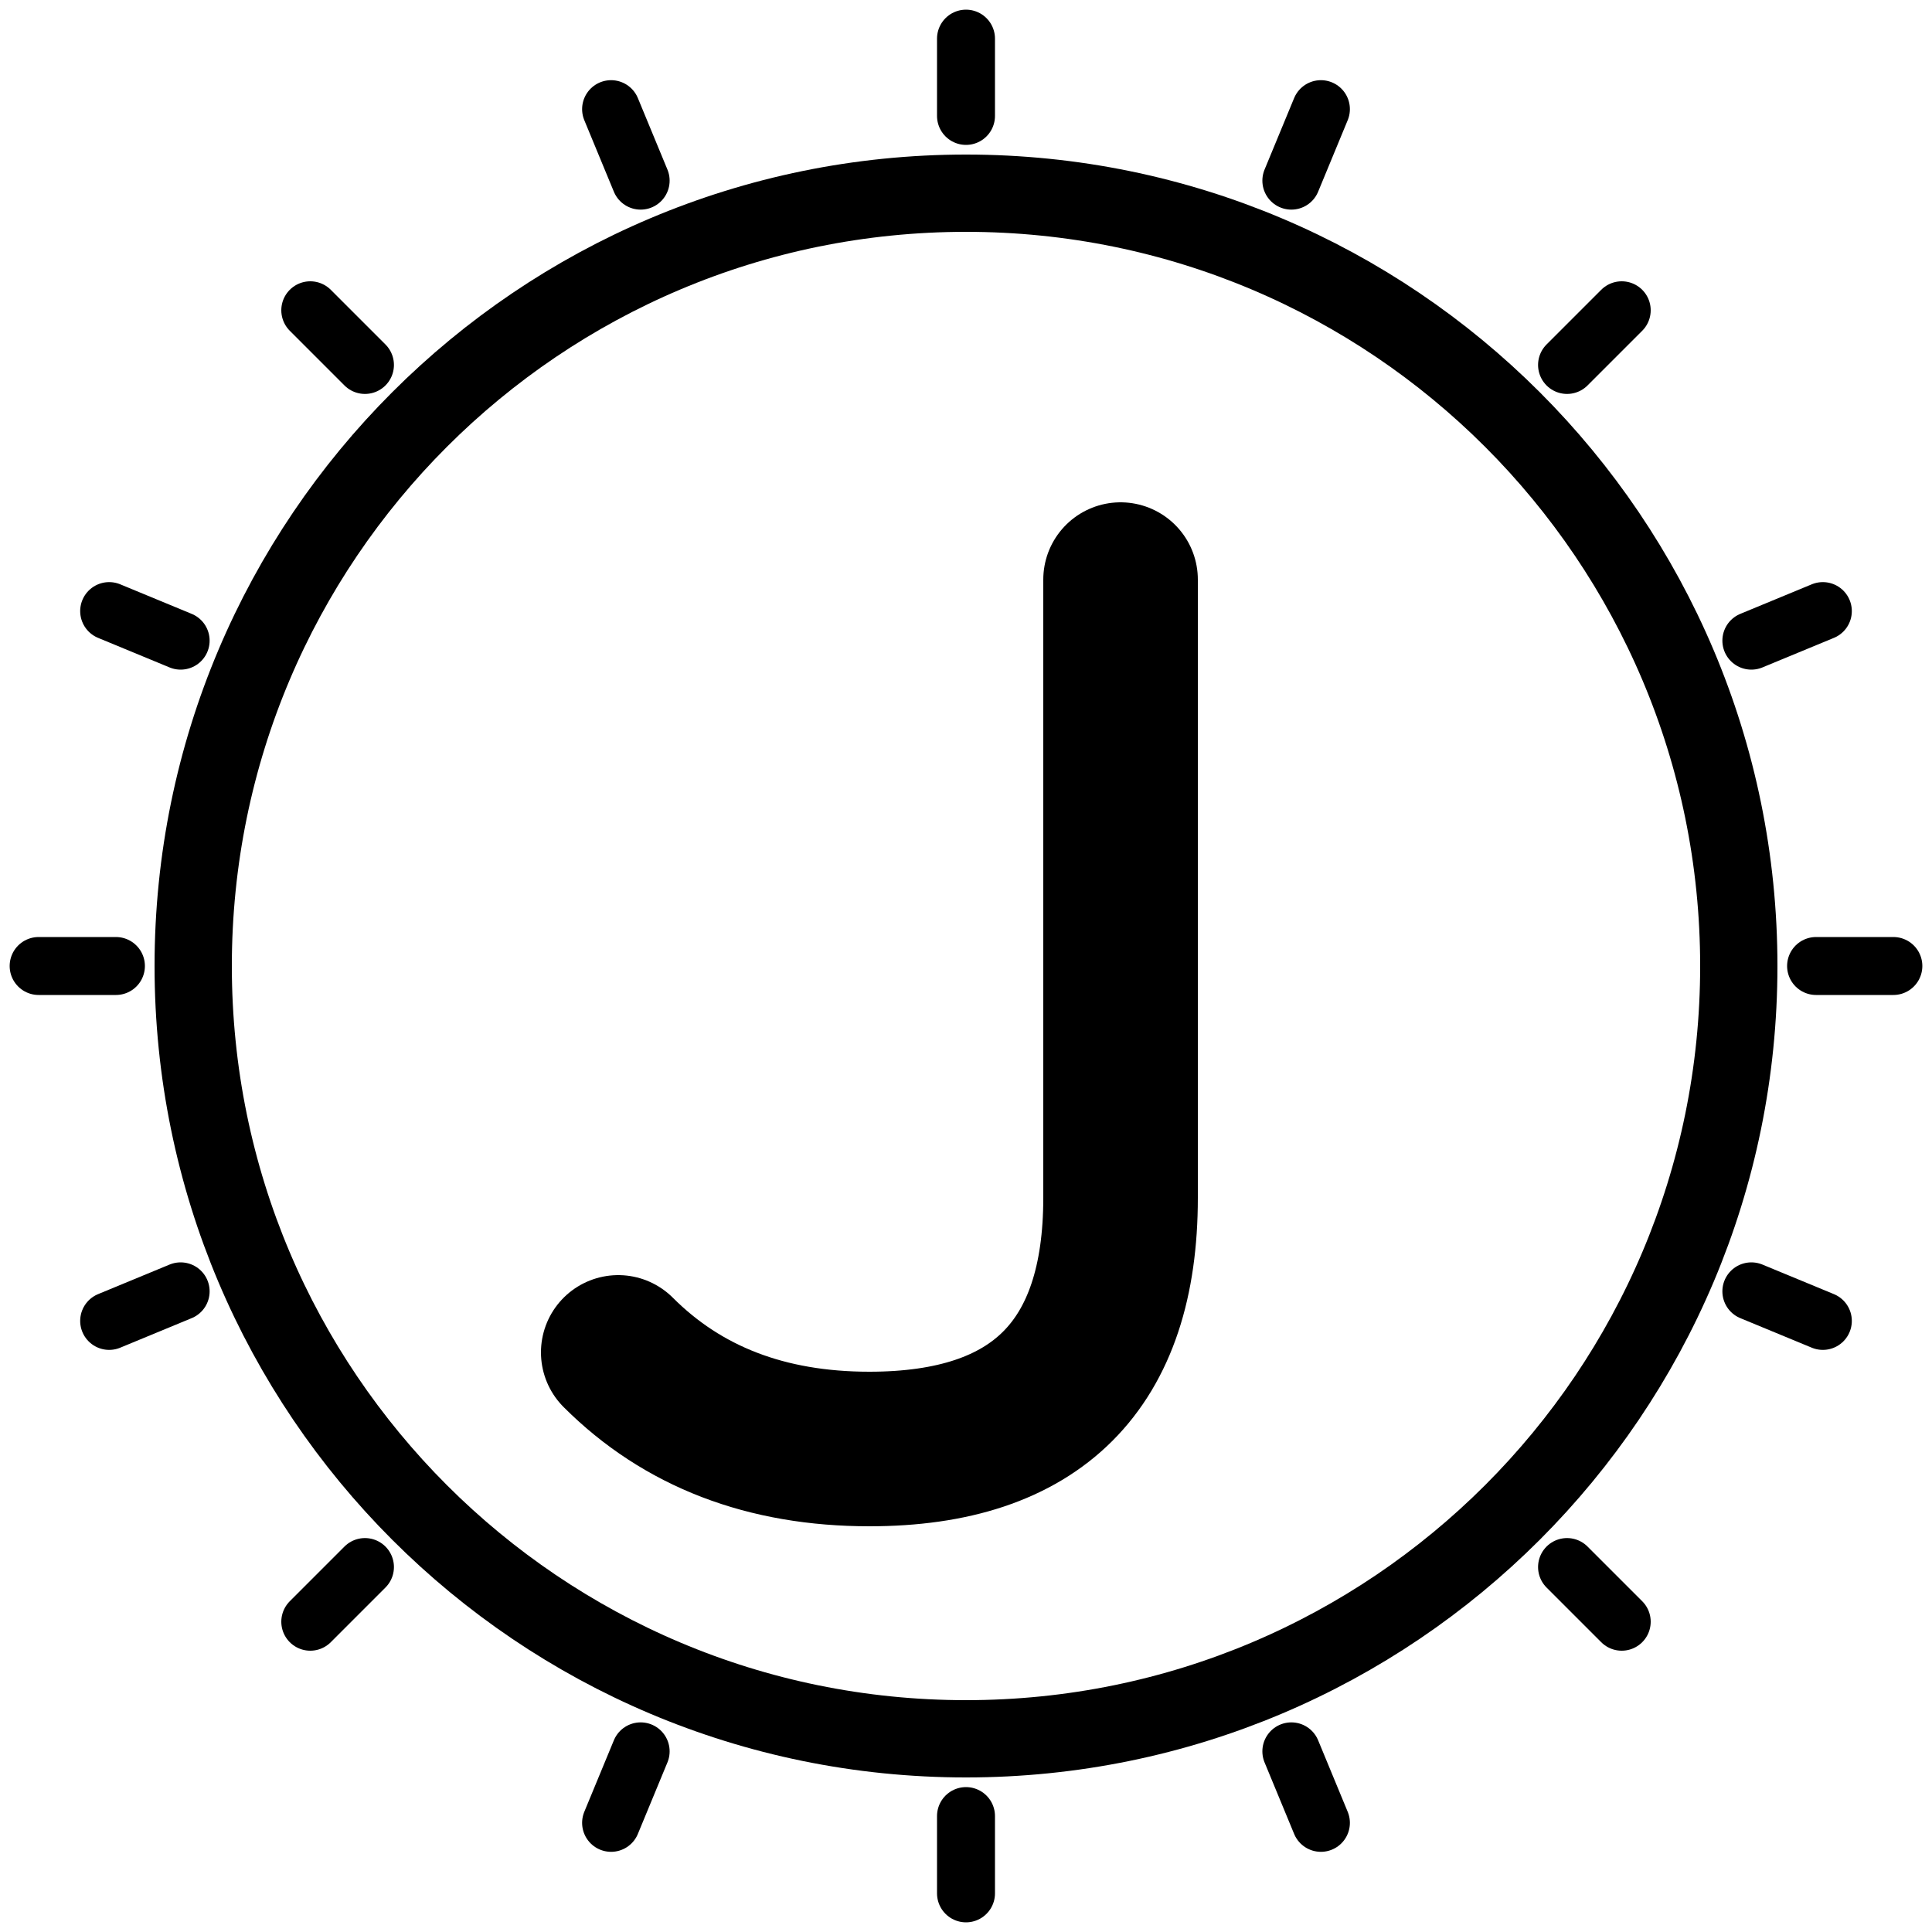
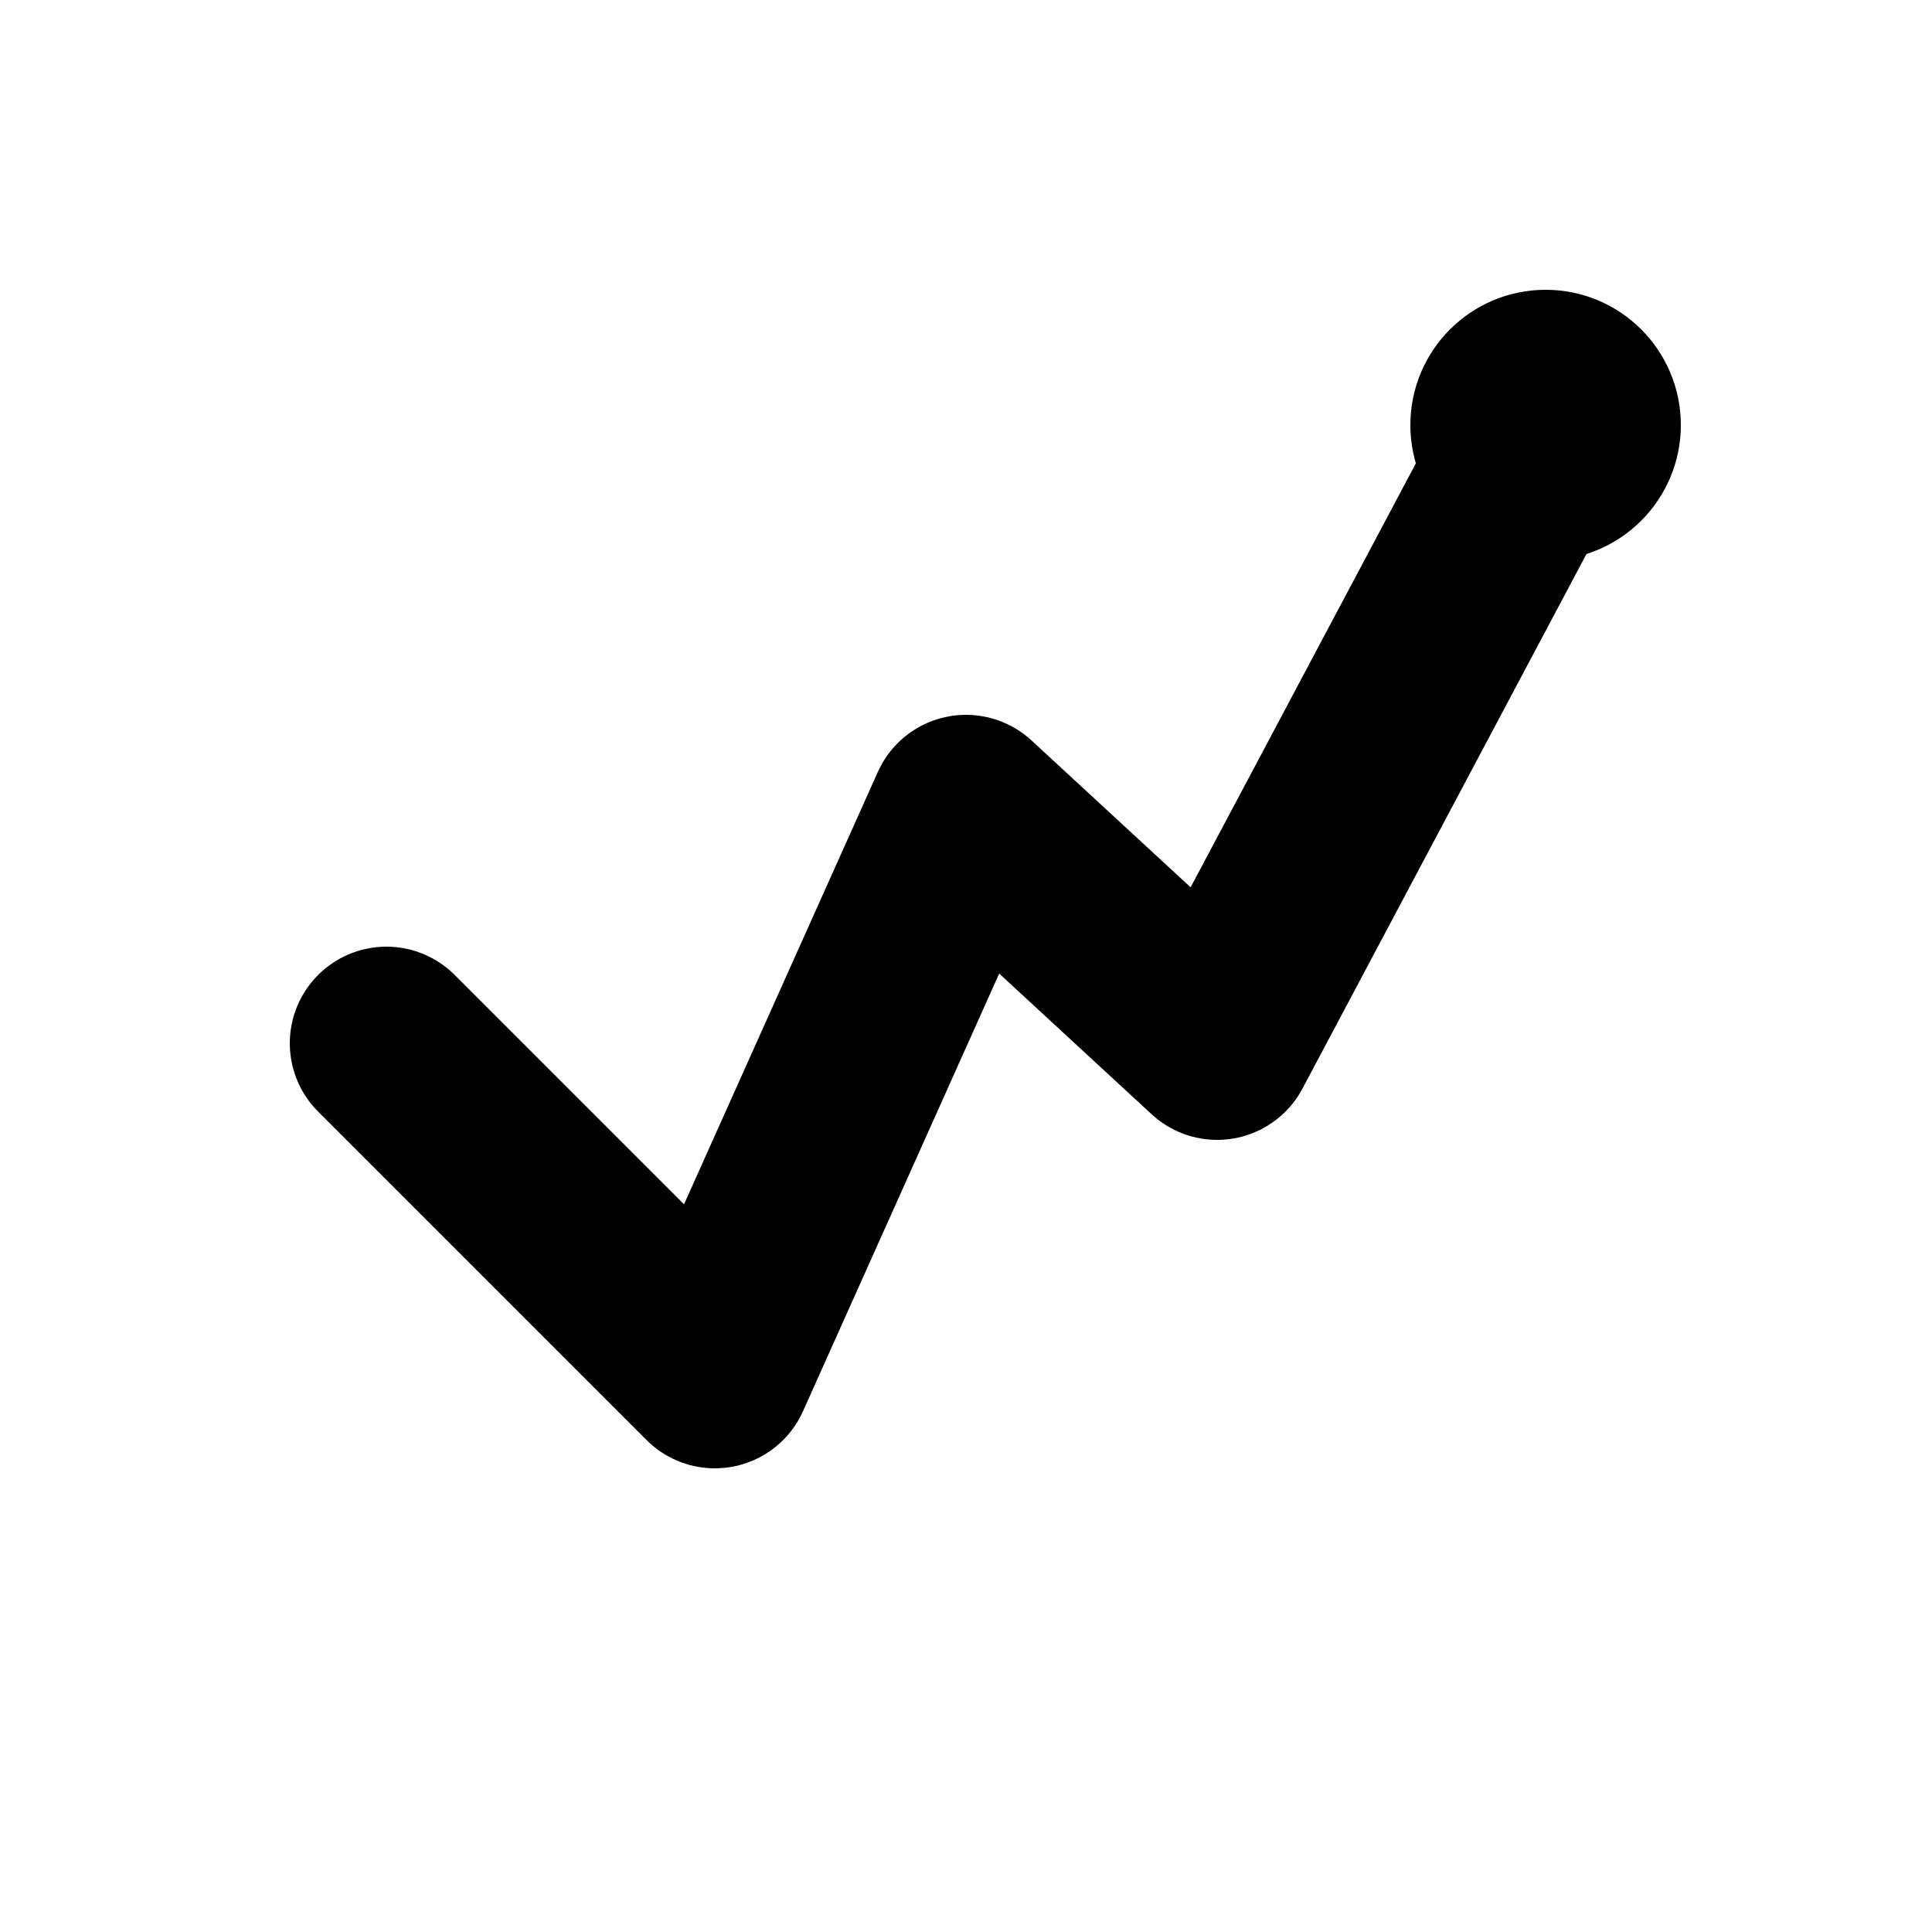
- <svg xmlns="http://www.w3.org/2000/svg" viewBox="0 0 100 100" fill="none" role="img" aria-label="JADsynq seal mark">
-   <circle cx="50" cy="50" r="40" stroke="currentColor" stroke-width="4" />
-   <g stroke="currentColor" stroke-width="3" stroke-linecap="round">
-     <line x1="94" y1="50" x2="98" y2="50" />
-     <line x1="90.65" y1="66.84" x2="94.35" y2="68.37" />
-     <line x1="81.11" y1="81.11" x2="83.94" y2="83.94" />
-     <line x1="66.84" y1="90.65" x2="68.37" y2="94.35" />
-     <line x1="50" y1="94" x2="50" y2="98" />
-     <line x1="33.16" y1="90.65" x2="31.63" y2="94.35" />
-     <line x1="18.89" y1="81.11" x2="16.06" y2="83.94" />
-     <line x1="9.35" y1="66.84" x2="5.65" y2="68.37" />
-     <line x1="6" y1="50" x2="2" y2="50" />
-     <line x1="9.35" y1="33.16" x2="5.65" y2="31.63" />
-     <line x1="18.89" y1="18.89" x2="16.06" y2="16.06" />
-     <line x1="33.16" y1="9.35" x2="31.63" y2="5.65" />
-     <line x1="50" y1="6" x2="50" y2="2" />
-     <line x1="66.84" y1="9.35" x2="68.37" y2="5.65" />
-     <line x1="81.11" y1="18.89" x2="83.94" y2="16.06" />
-     <line x1="90.65" y1="33.16" x2="94.35" y2="31.63" />
-   </g>
-   <path d="M58,30 L58,62 Q58,75 45,75 Q37,75 32,70" stroke="currentColor" stroke-width="8" stroke-linecap="round" stroke-linejoin="round" />
+ <svg xmlns="http://www.w3.org/2000/svg" viewBox="0 0 100 100" fill="none" role="img" aria-label="JADsynq mark">
+   <path d="M20,54 L37,71 L50,42 L63,54 L80,22" stroke="currentColor" stroke-width="10" stroke-linecap="round" stroke-linejoin="round" />
+   <circle cx="80" cy="22" r="7" fill="currentColor" />
</svg>
